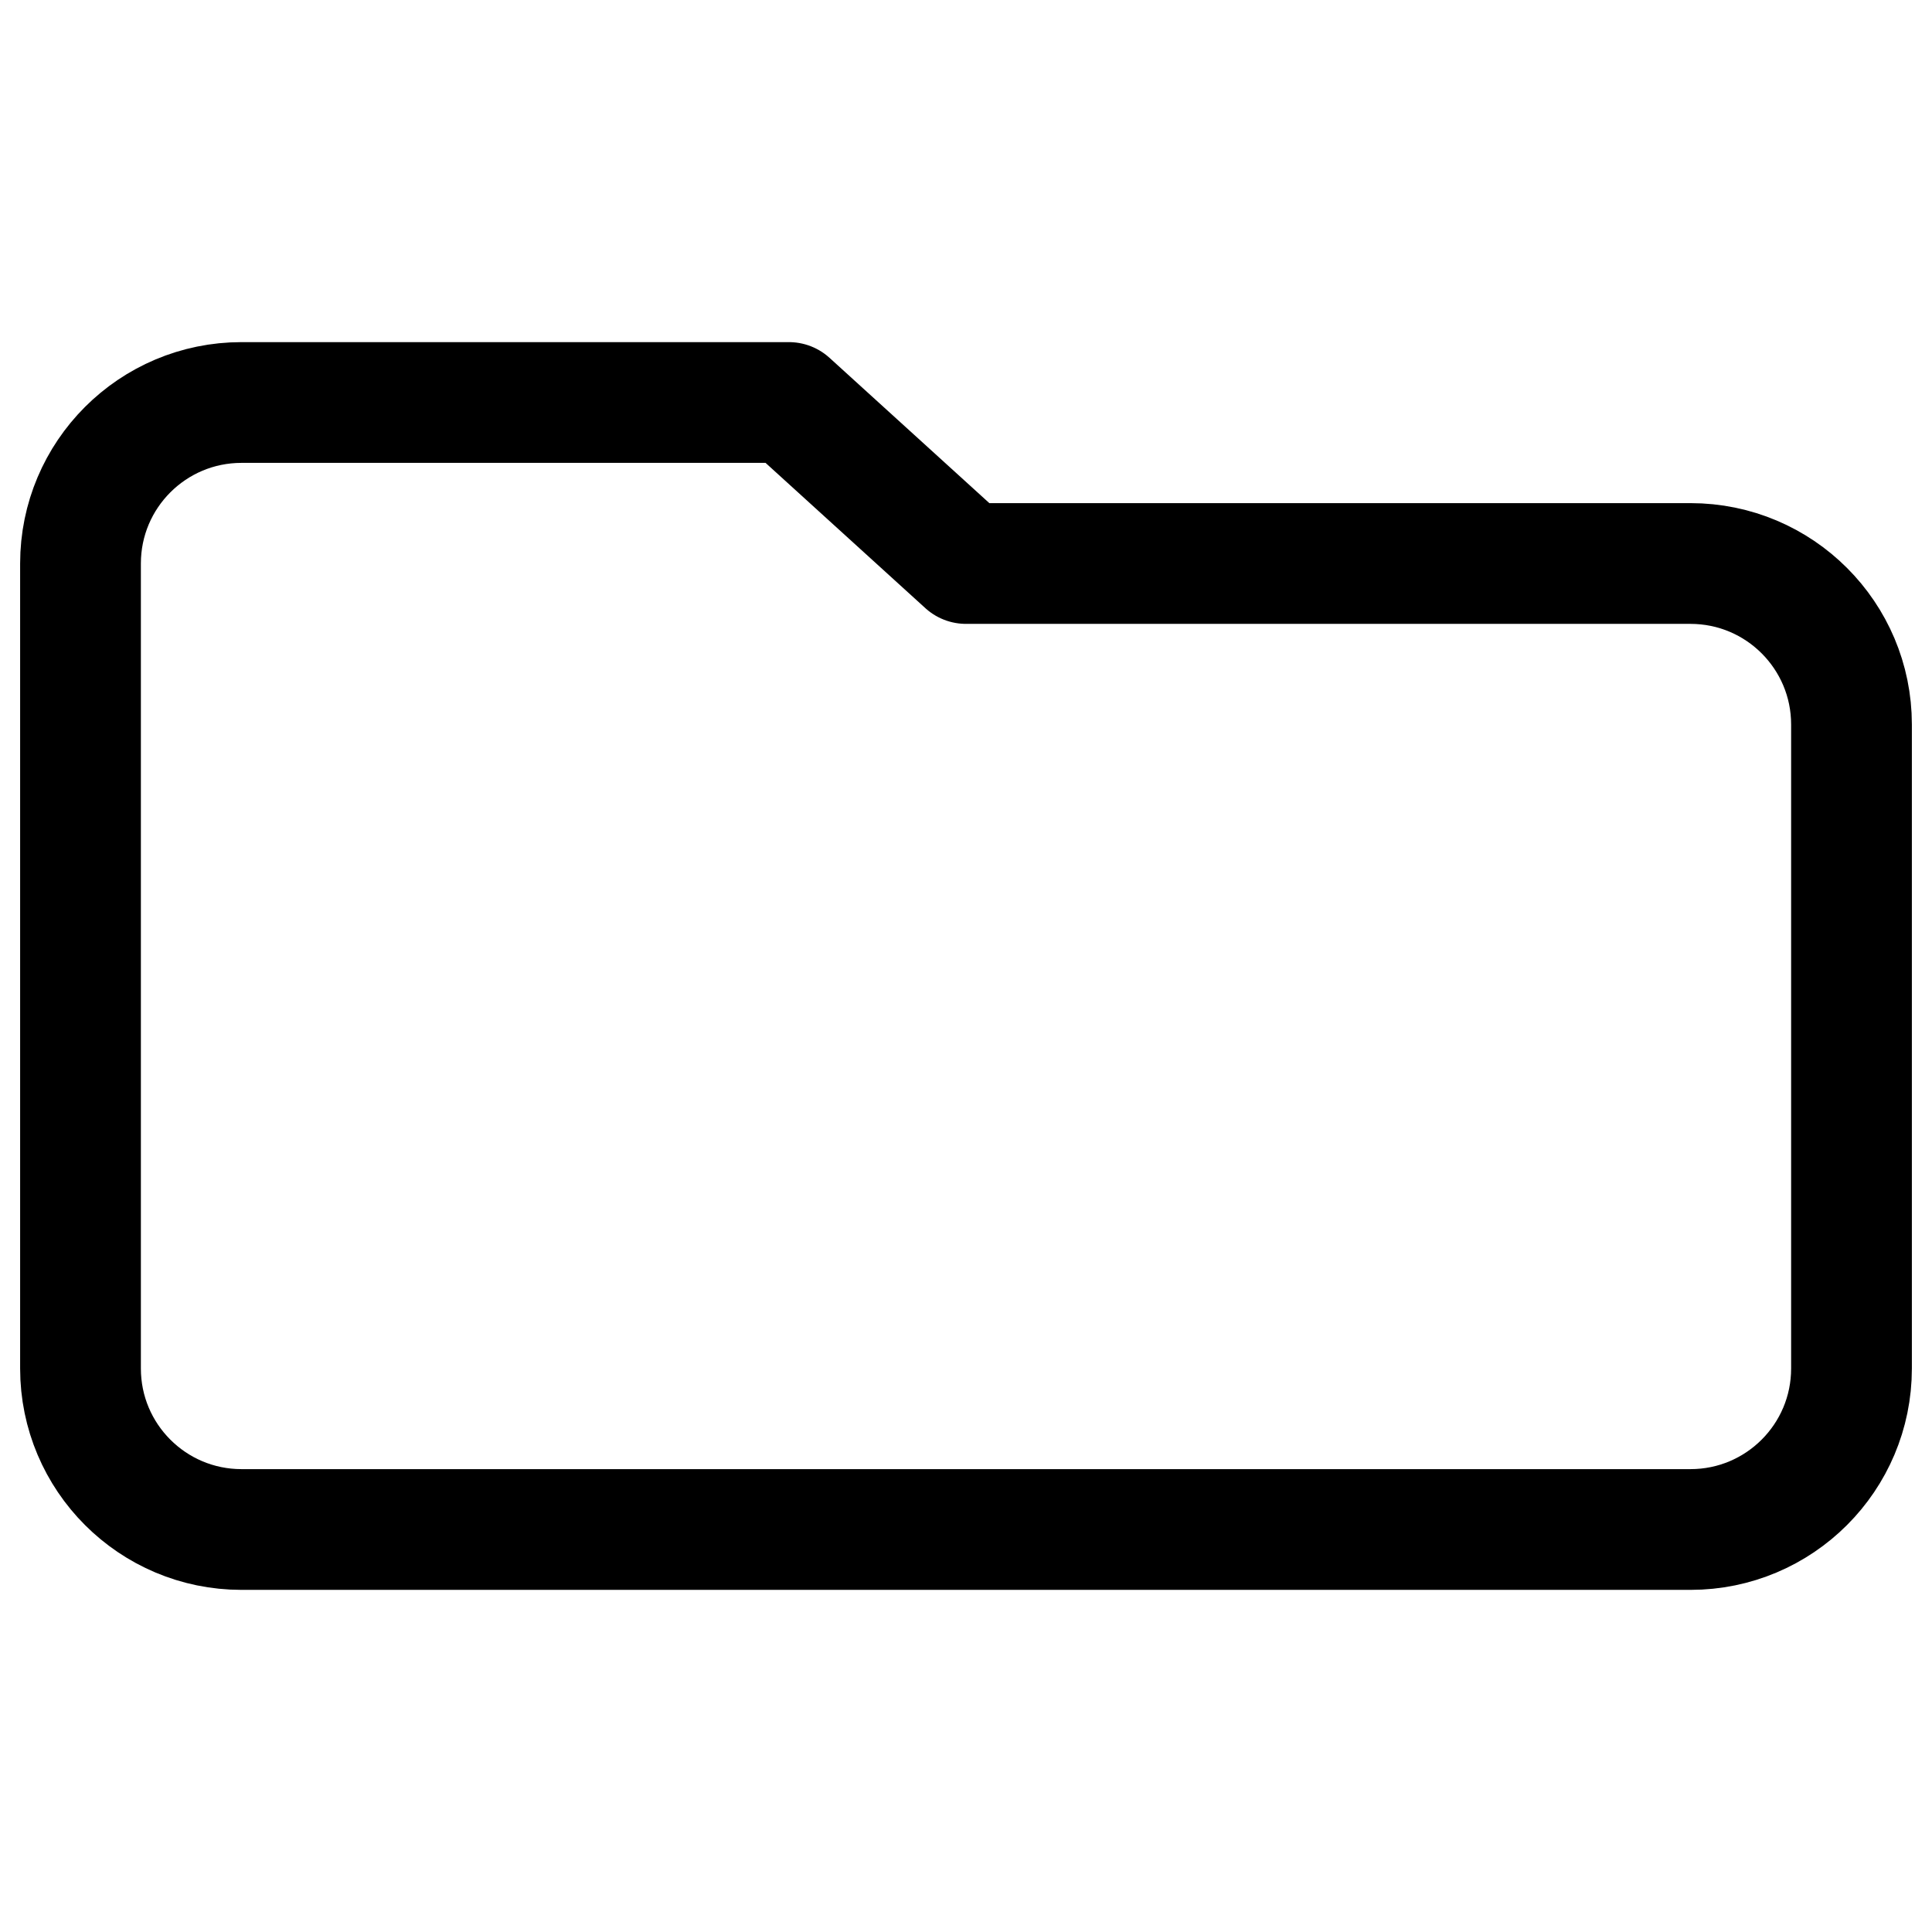
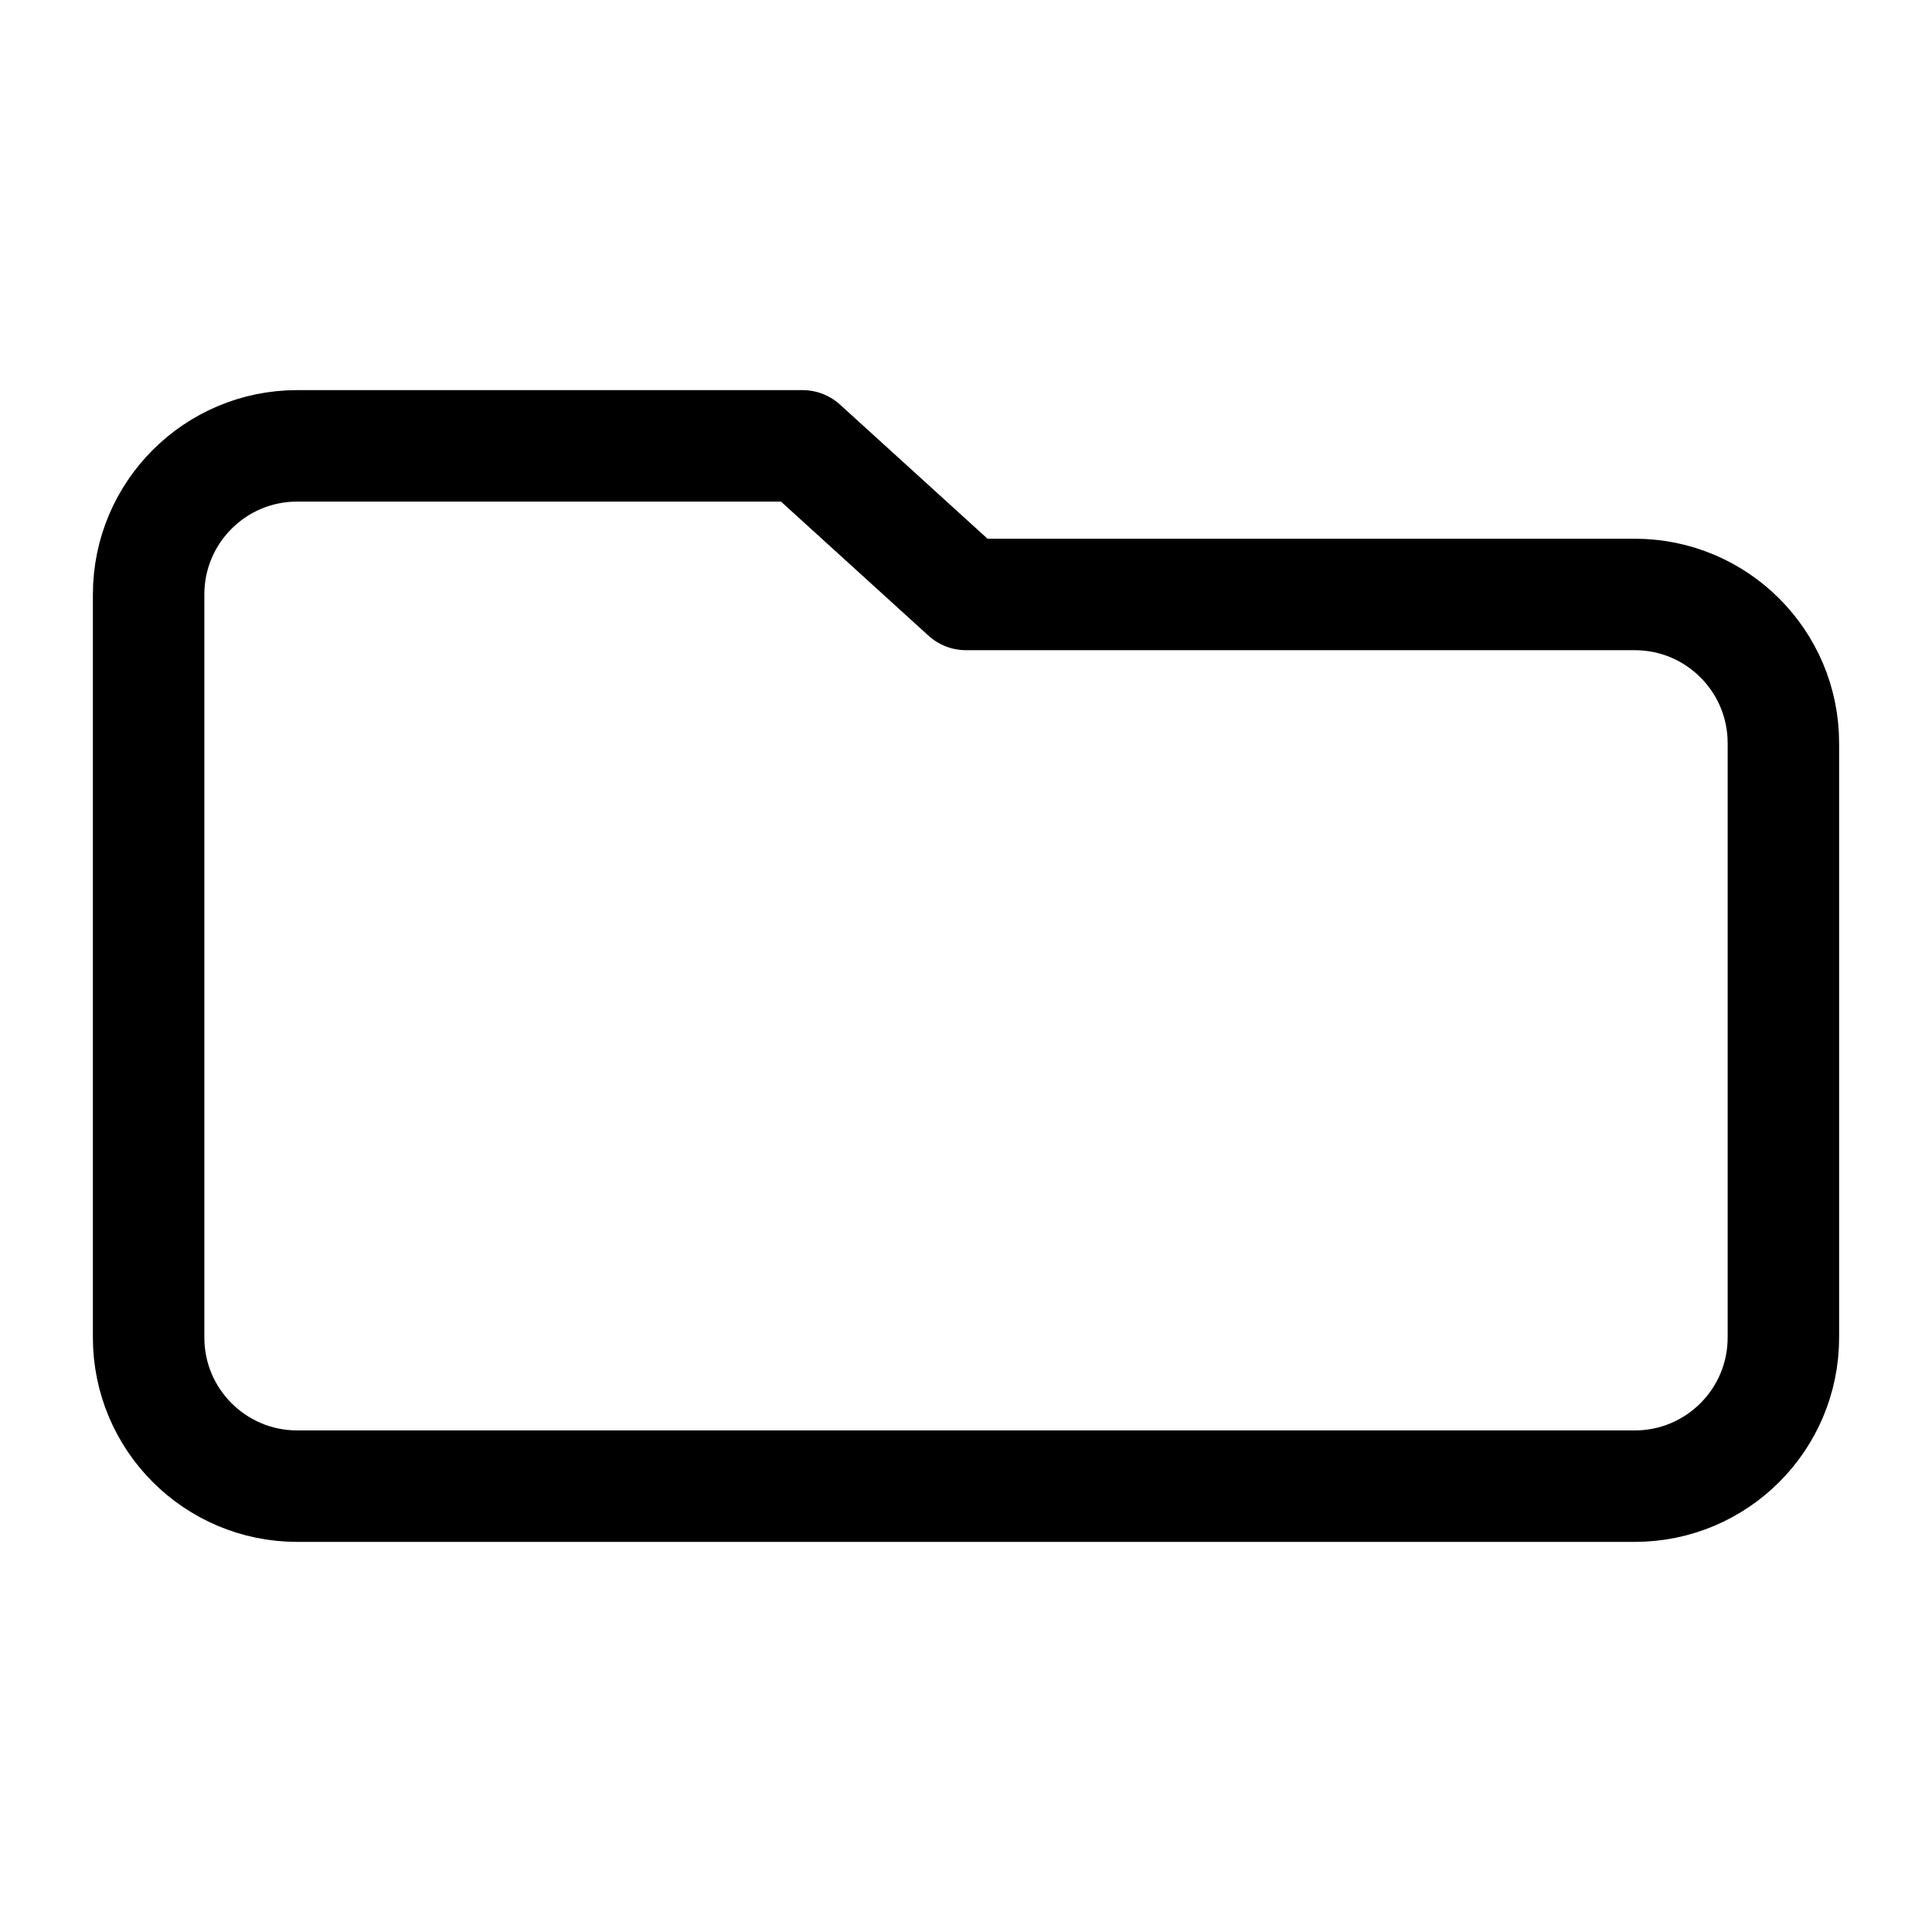
- <svg xmlns="http://www.w3.org/2000/svg" width="100%" height="100%" viewBox="0 -4 24 24" fill="none" stroke="currentColor" stroke-width="1.5" stroke-linecap="round" stroke-linejoin="round">
+ <svg xmlns="http://www.w3.org/2000/svg" viewBox="-1 -5 26 26" fill="none" stroke="currentColor" stroke-width="1.5" stroke-linecap="round" stroke-linejoin="round">
  <path d="M3 1H9.8L12 3H21A2 2 0 0 1 23 5V13A2 2 0 0 1 21 15H3A2 2 0 0 1 1 13V3A2 2 0 0 1 3 1Z" />
</svg>
